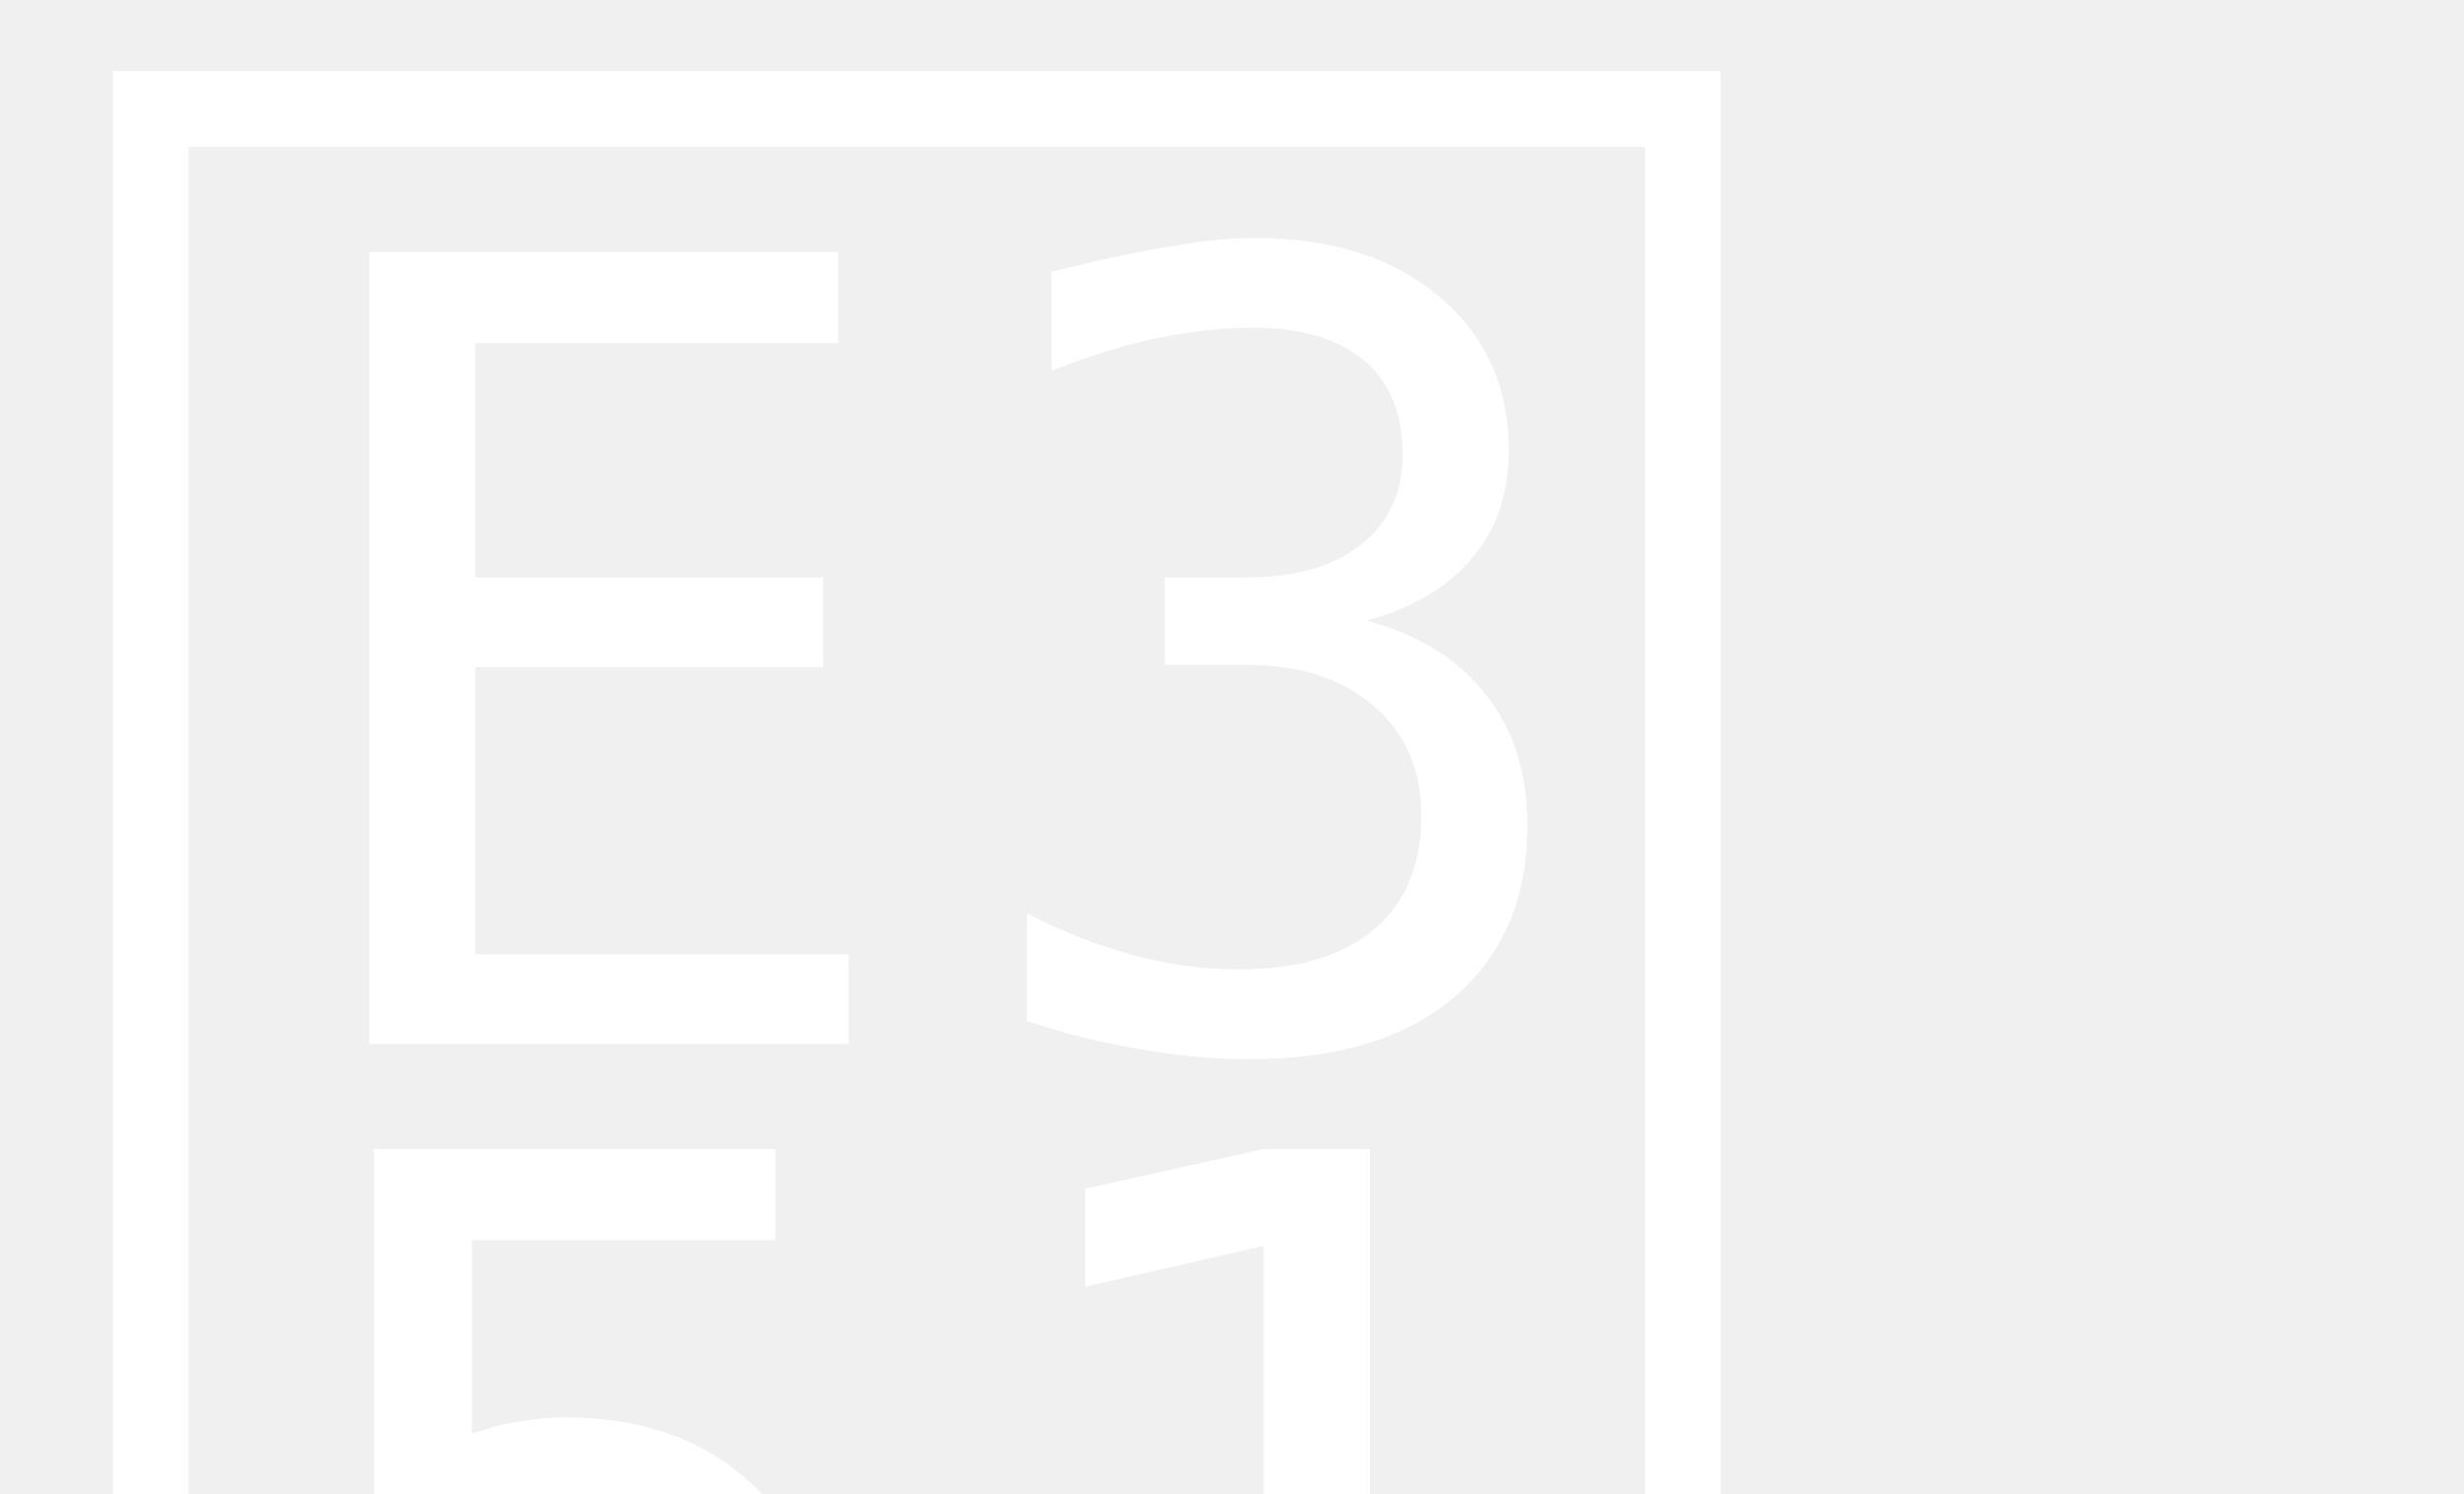
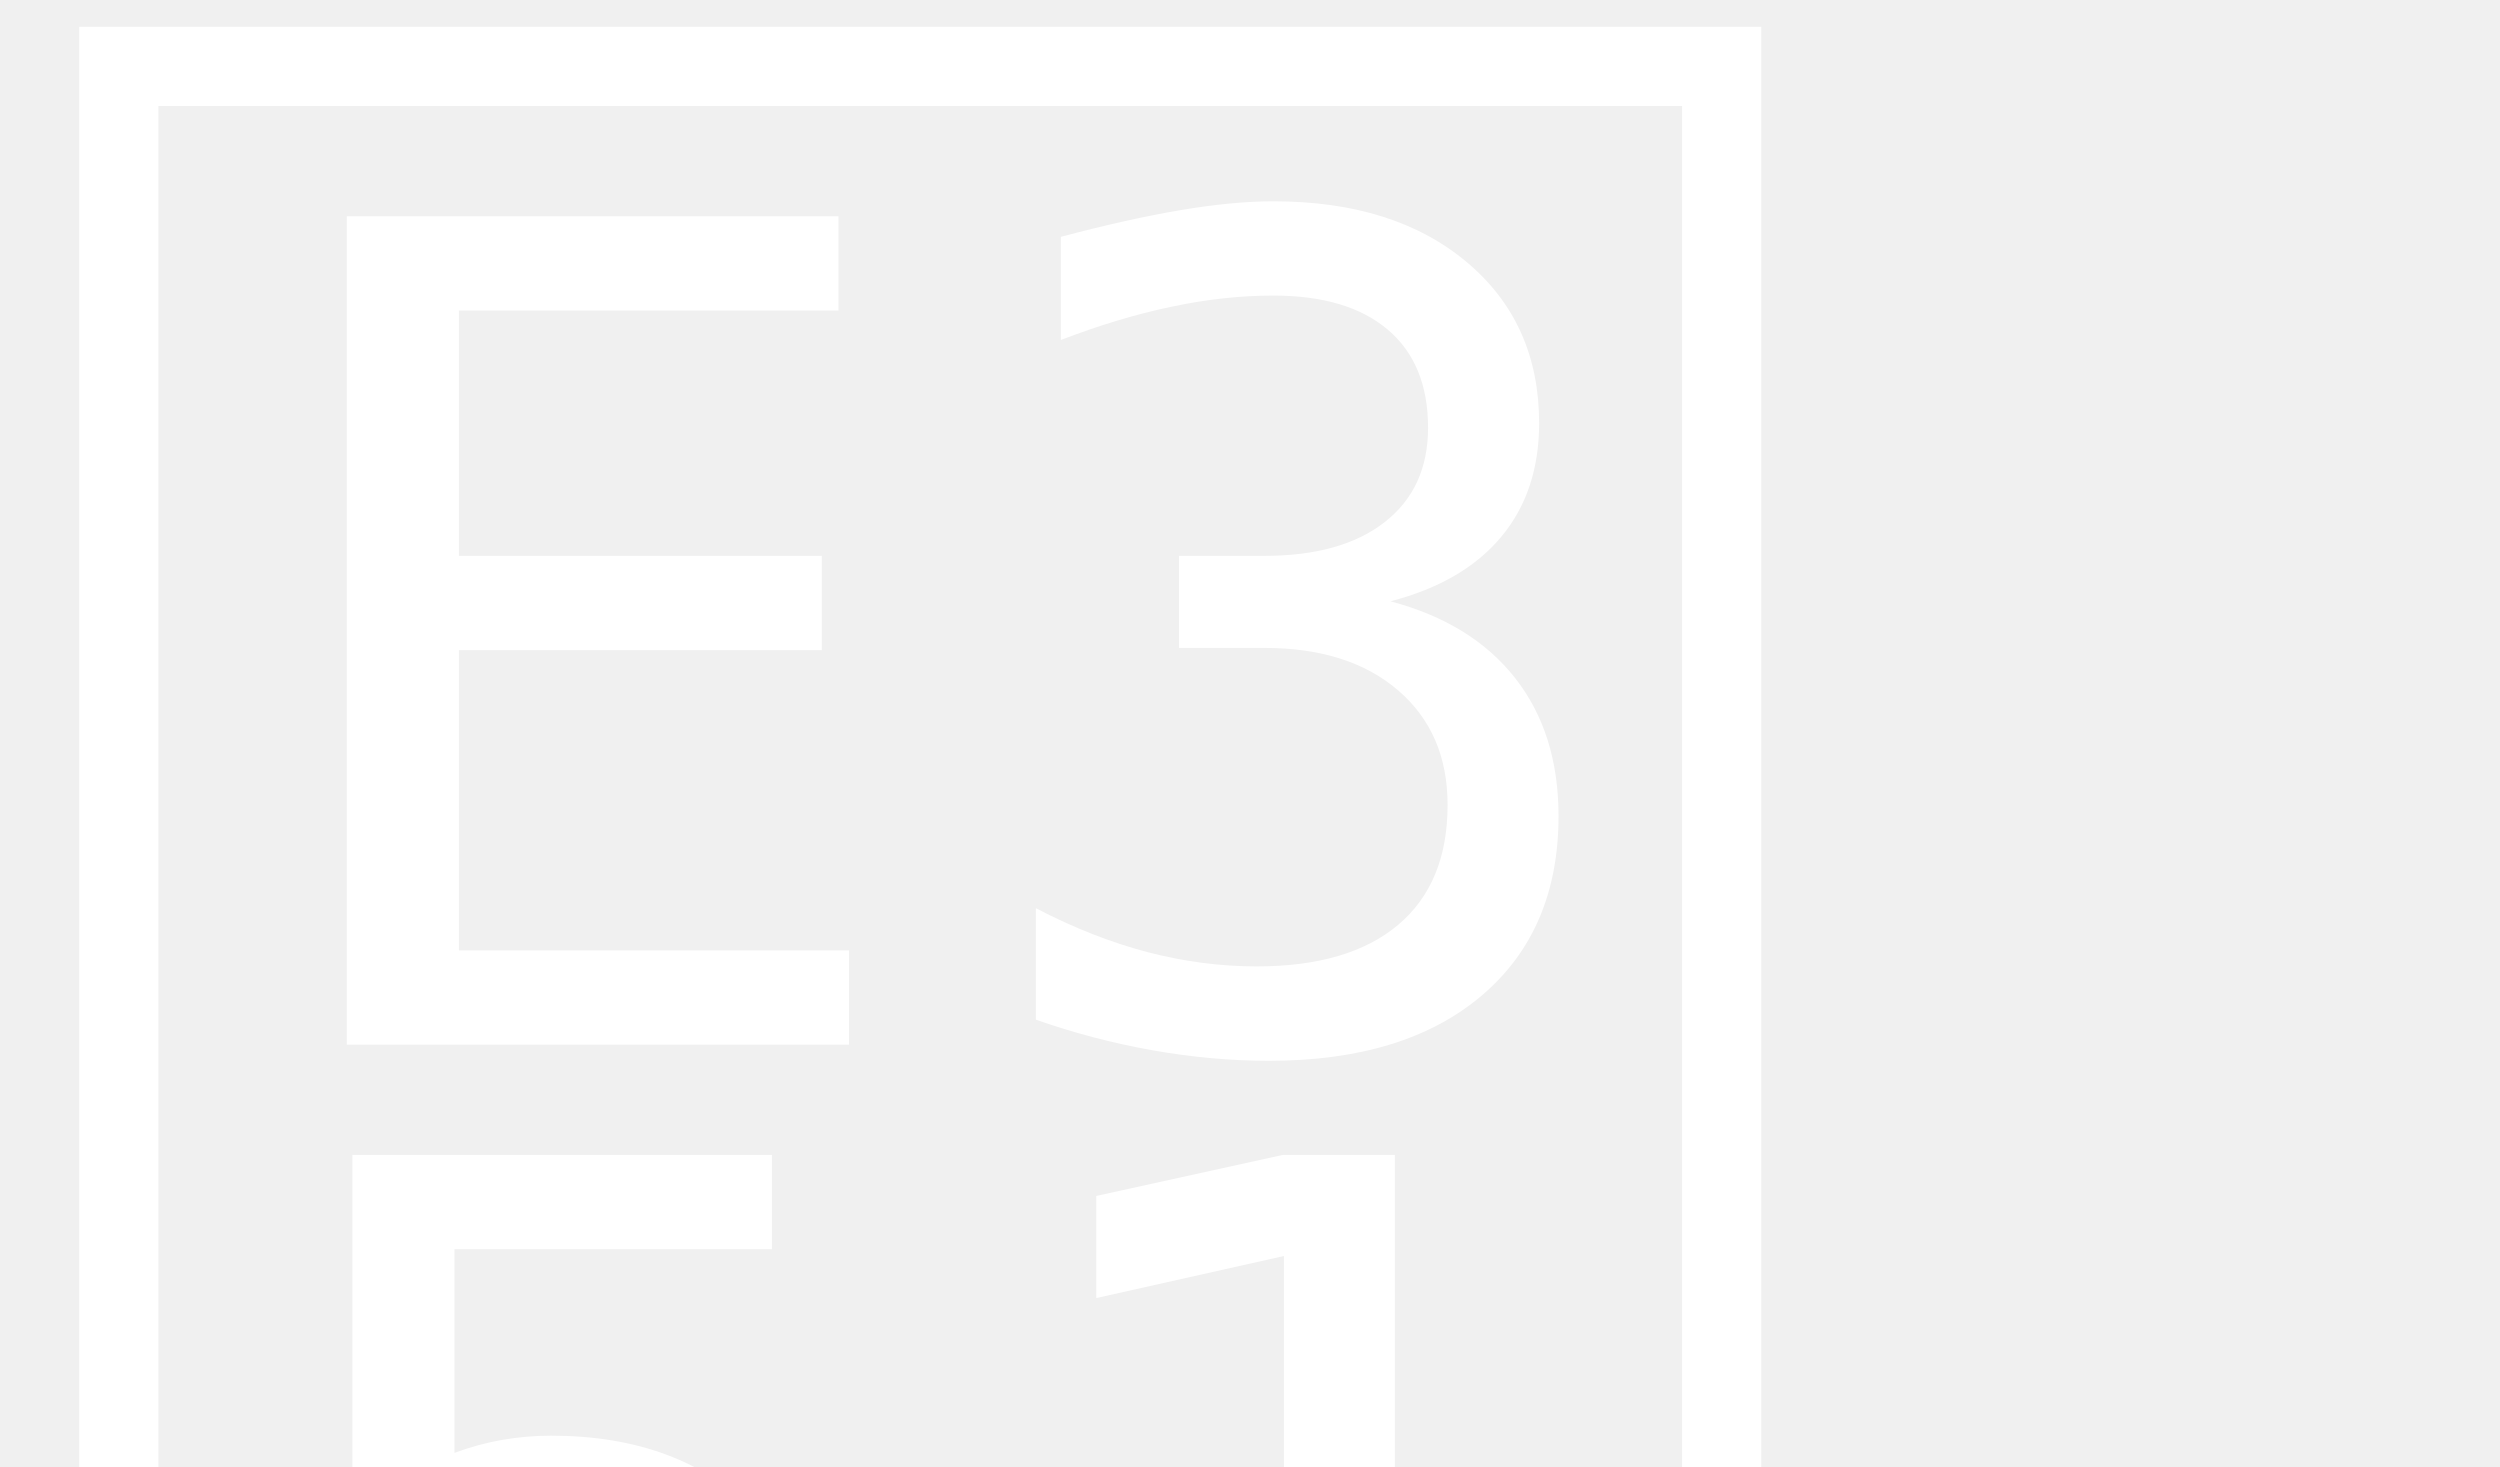
- <svg xmlns="http://www.w3.org/2000/svg" width="33px" height="20px" viewBox="0 0 33 20" version="1.1">
-   <g id="Page-1" stroke="none" stroke-width="1" fill="none" fill-rule="evenodd" font-family="GLYPHICONSBasicSet-Regular, GLYPHICONS Basic Set" font-size="32" font-weight="normal">
-     <g id="Artboard" transform="translate(-96, -117)" fill="#FFFFFF">
-       <text id="">
-         <tspan x="96.5" y="143"></tspan>
+ <svg xmlns="http://www.w3.org/2000/svg" width="300px" height="176px" viewBox="0 0 300 176" version="1.1">
+   <g id="Mocks" stroke="none" stroke-width="1" fill="none" fill-rule="evenodd" font-family="GLYPHICONSBasicSet-Regular, GLYPHICONS Basic Set" font-size="300" font-weight="normal">
+     <g id="Artboard" transform="translate(-644, -677)" fill="#FFFFFF">
+       <text id="link">
+         <tspan x="644" y="915"></tspan>
      </text>
    </g>
  </g>
</svg>
